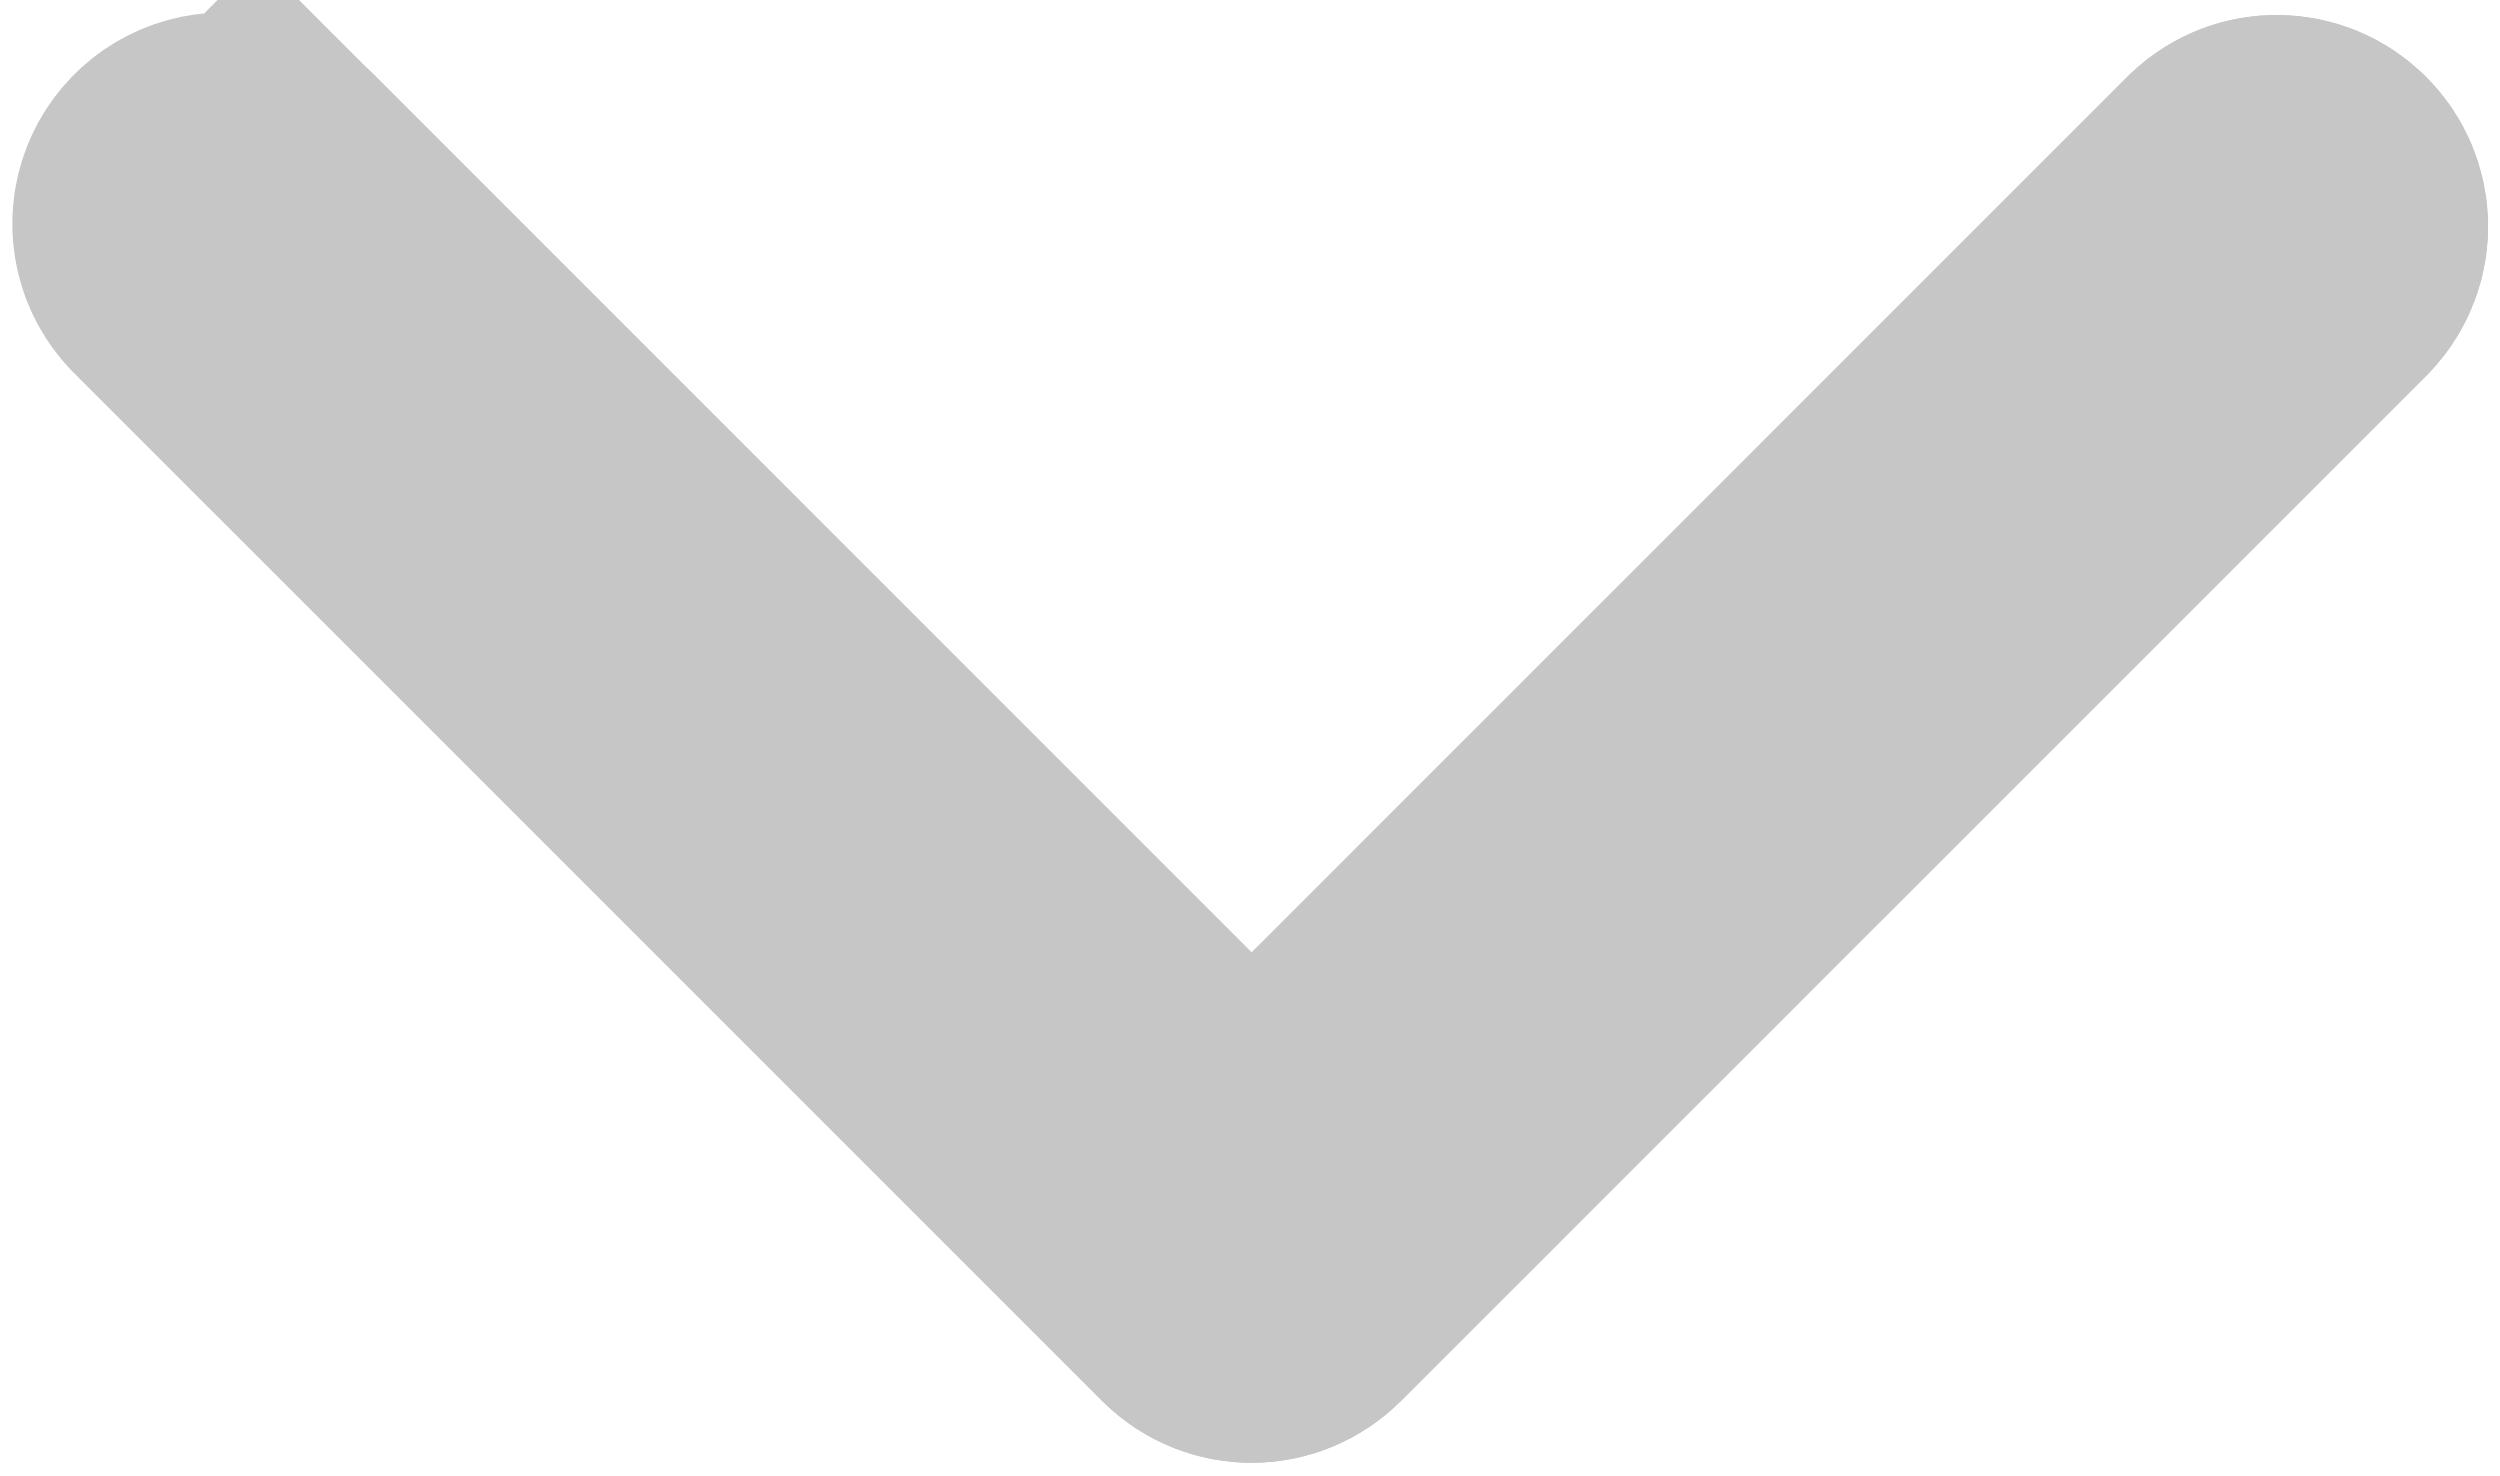
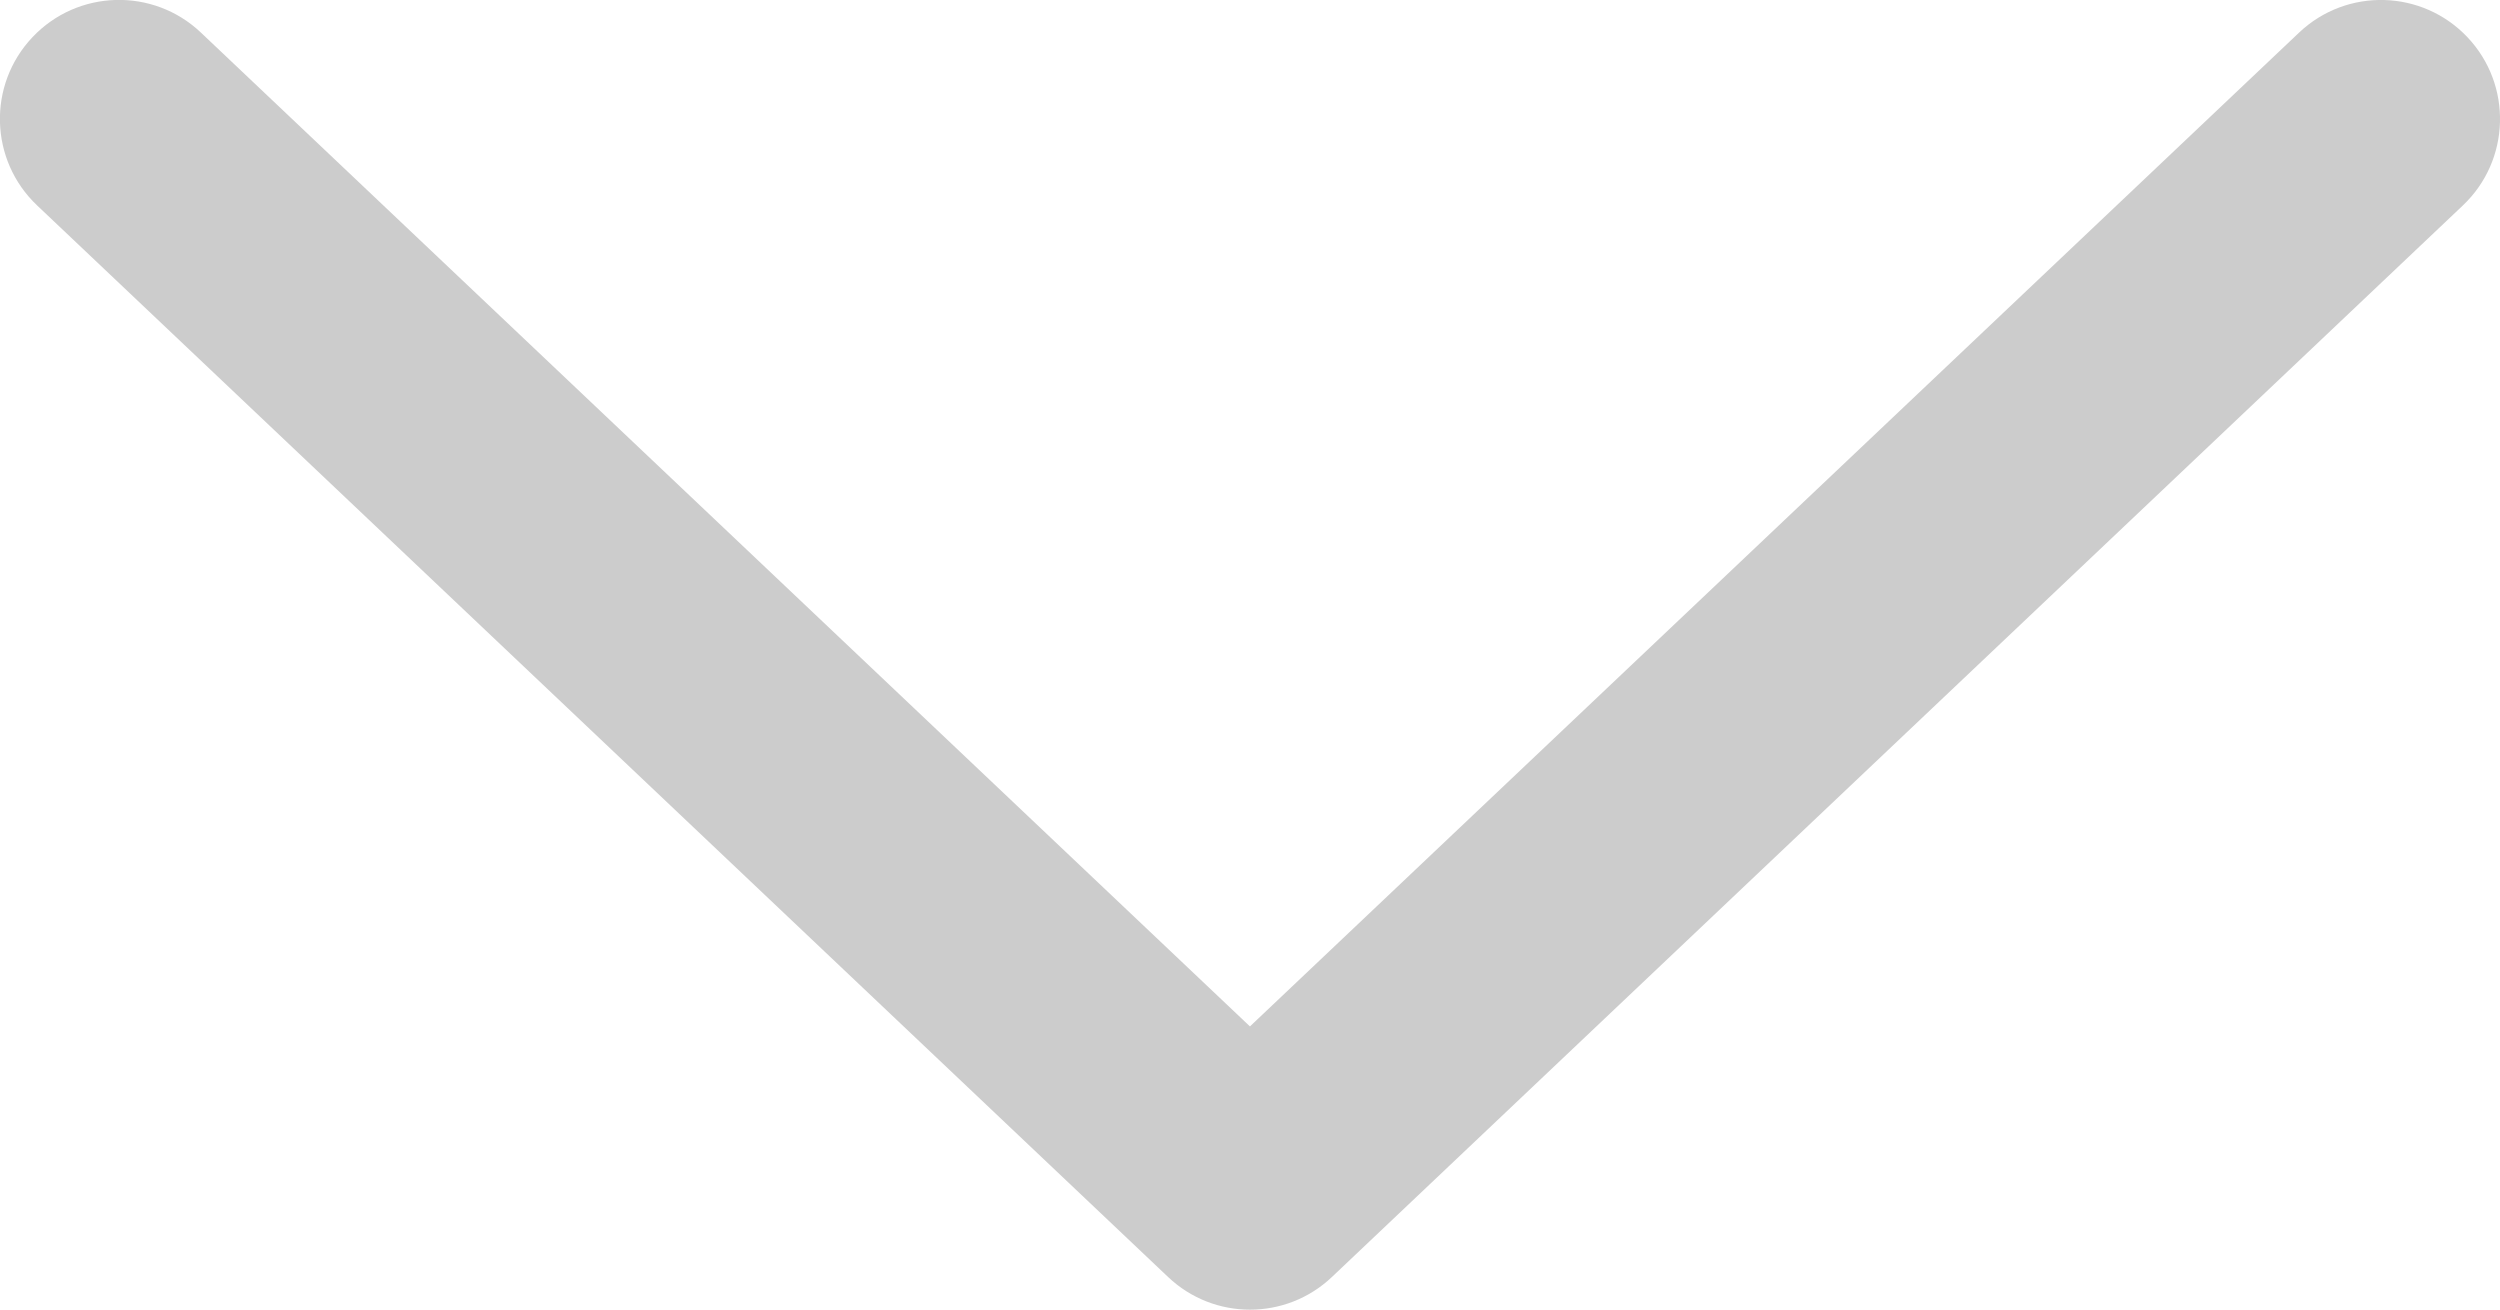
- <svg xmlns="http://www.w3.org/2000/svg" width="15.176" height="8.958" viewBox="0 0 15.176 8.958">
-   <g id="down-arrow" transform="translate(14.107 7.88) rotate(180)">
-     <path id="Path_21" data-name="Path 21" d="M12.538,6.713,6.509.683.48,6.713a.283.283,0,0,1-.4-.4L6.309.083a.283.283,0,0,1,.4,0l6.23,6.229a.283.283,0,1,1-.393.407l-.007-.007Z" transform="translate(0.001 0)" fill="none" stroke="#c6c6c6" stroke-width="2" />
-     <path id="Path_22" data-name="Path 22" d="M6.509,0a.283.283,0,0,0-.2.083L.079,6.312a.283.283,0,0,0,.4.4L6.509.684l6.029,6.03a.283.283,0,0,0,.407-.393l-.007-.007L6.709.083A.283.283,0,0,0,6.509,0Z" transform="translate(0 0)" fill="none" stroke="#c6c6c6" stroke-width="2" />
+ <svg xmlns="http://www.w3.org/2000/svg" width="21.463" height="11.244" viewBox="0 0 21.463 11.244">
+   <g id="down-arrow" transform="translate(0 -121.896)">
+     <g id="Group_54707" data-name="Group 54707" transform="translate(0 121.896)">
+       <path id="Path_31170" data-name="Path 31170" d="M21.183,122.215a1.022,1.022,0,0,0-1.444-.04l-9.008,8.533-9.007-8.533A1.022,1.022,0,0,0,.319,123.66l9.71,9.2a1.022,1.022,0,0,0,1.405,0l9.71-9.2A1.022,1.022,0,0,0,21.183,122.215Z" transform="translate(0 -121.896)" fill="rgba(0,0,0,0.2)" />
+     </g>
  </g>
</svg>
